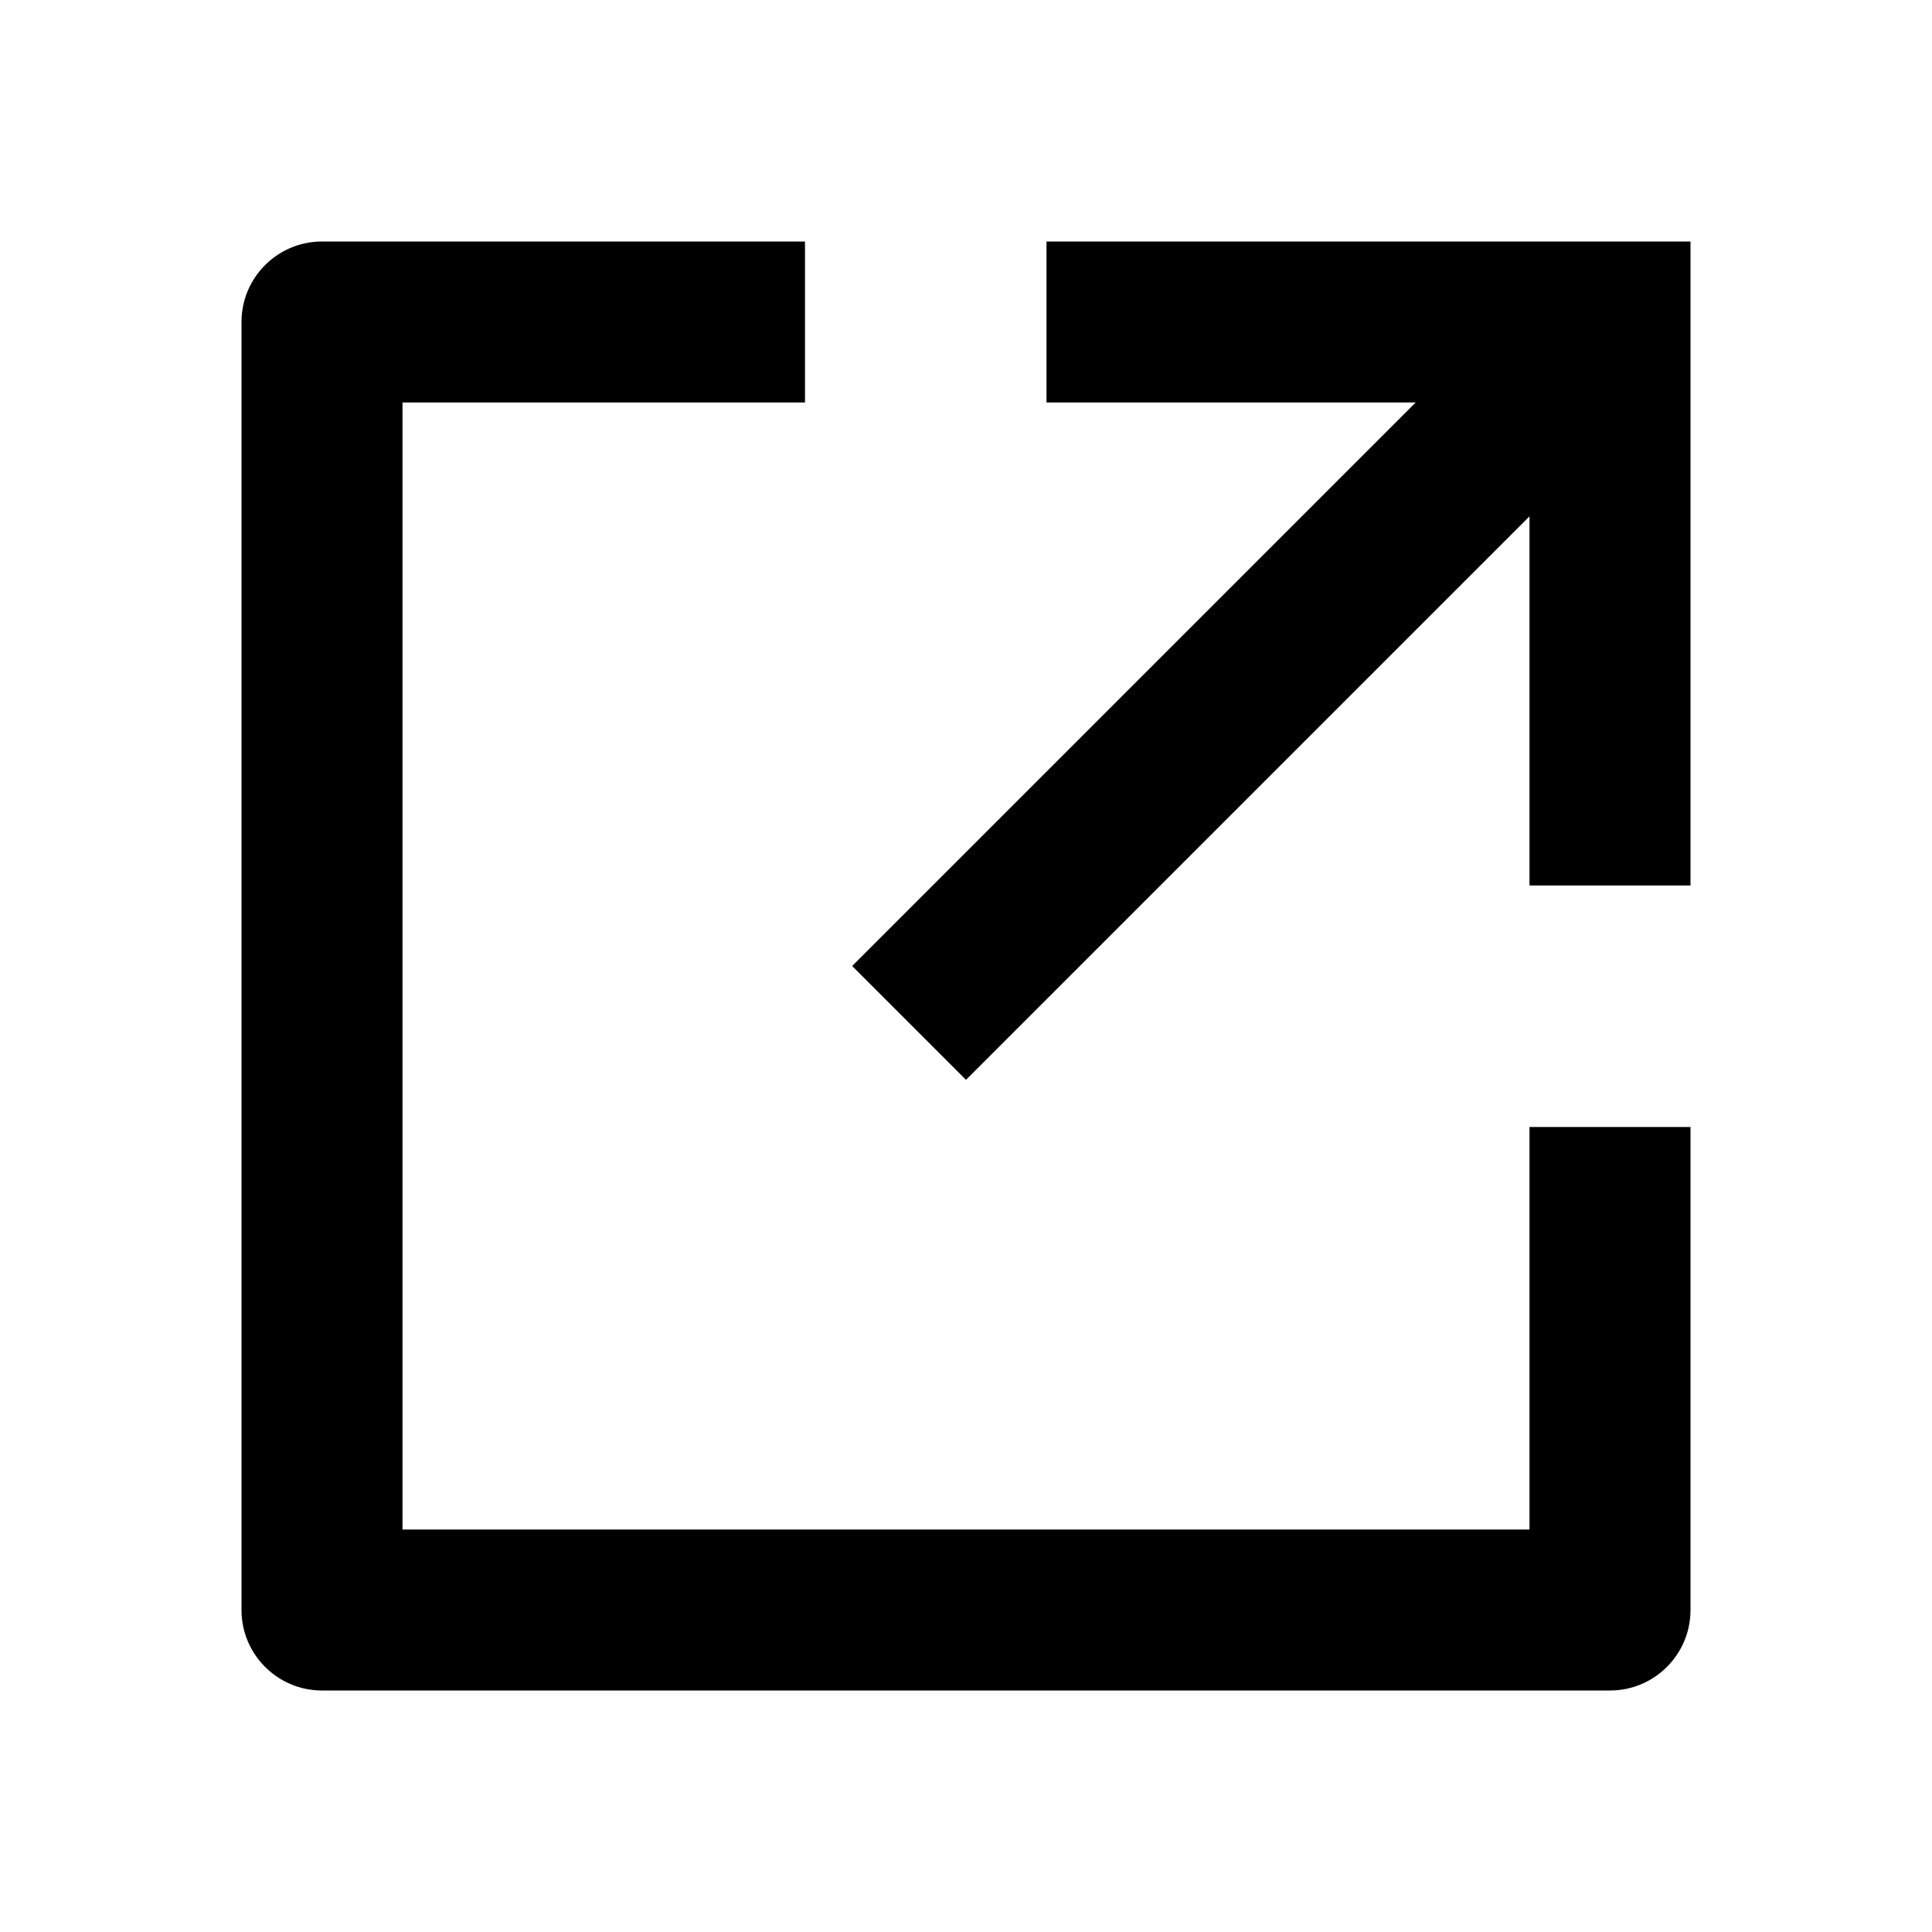
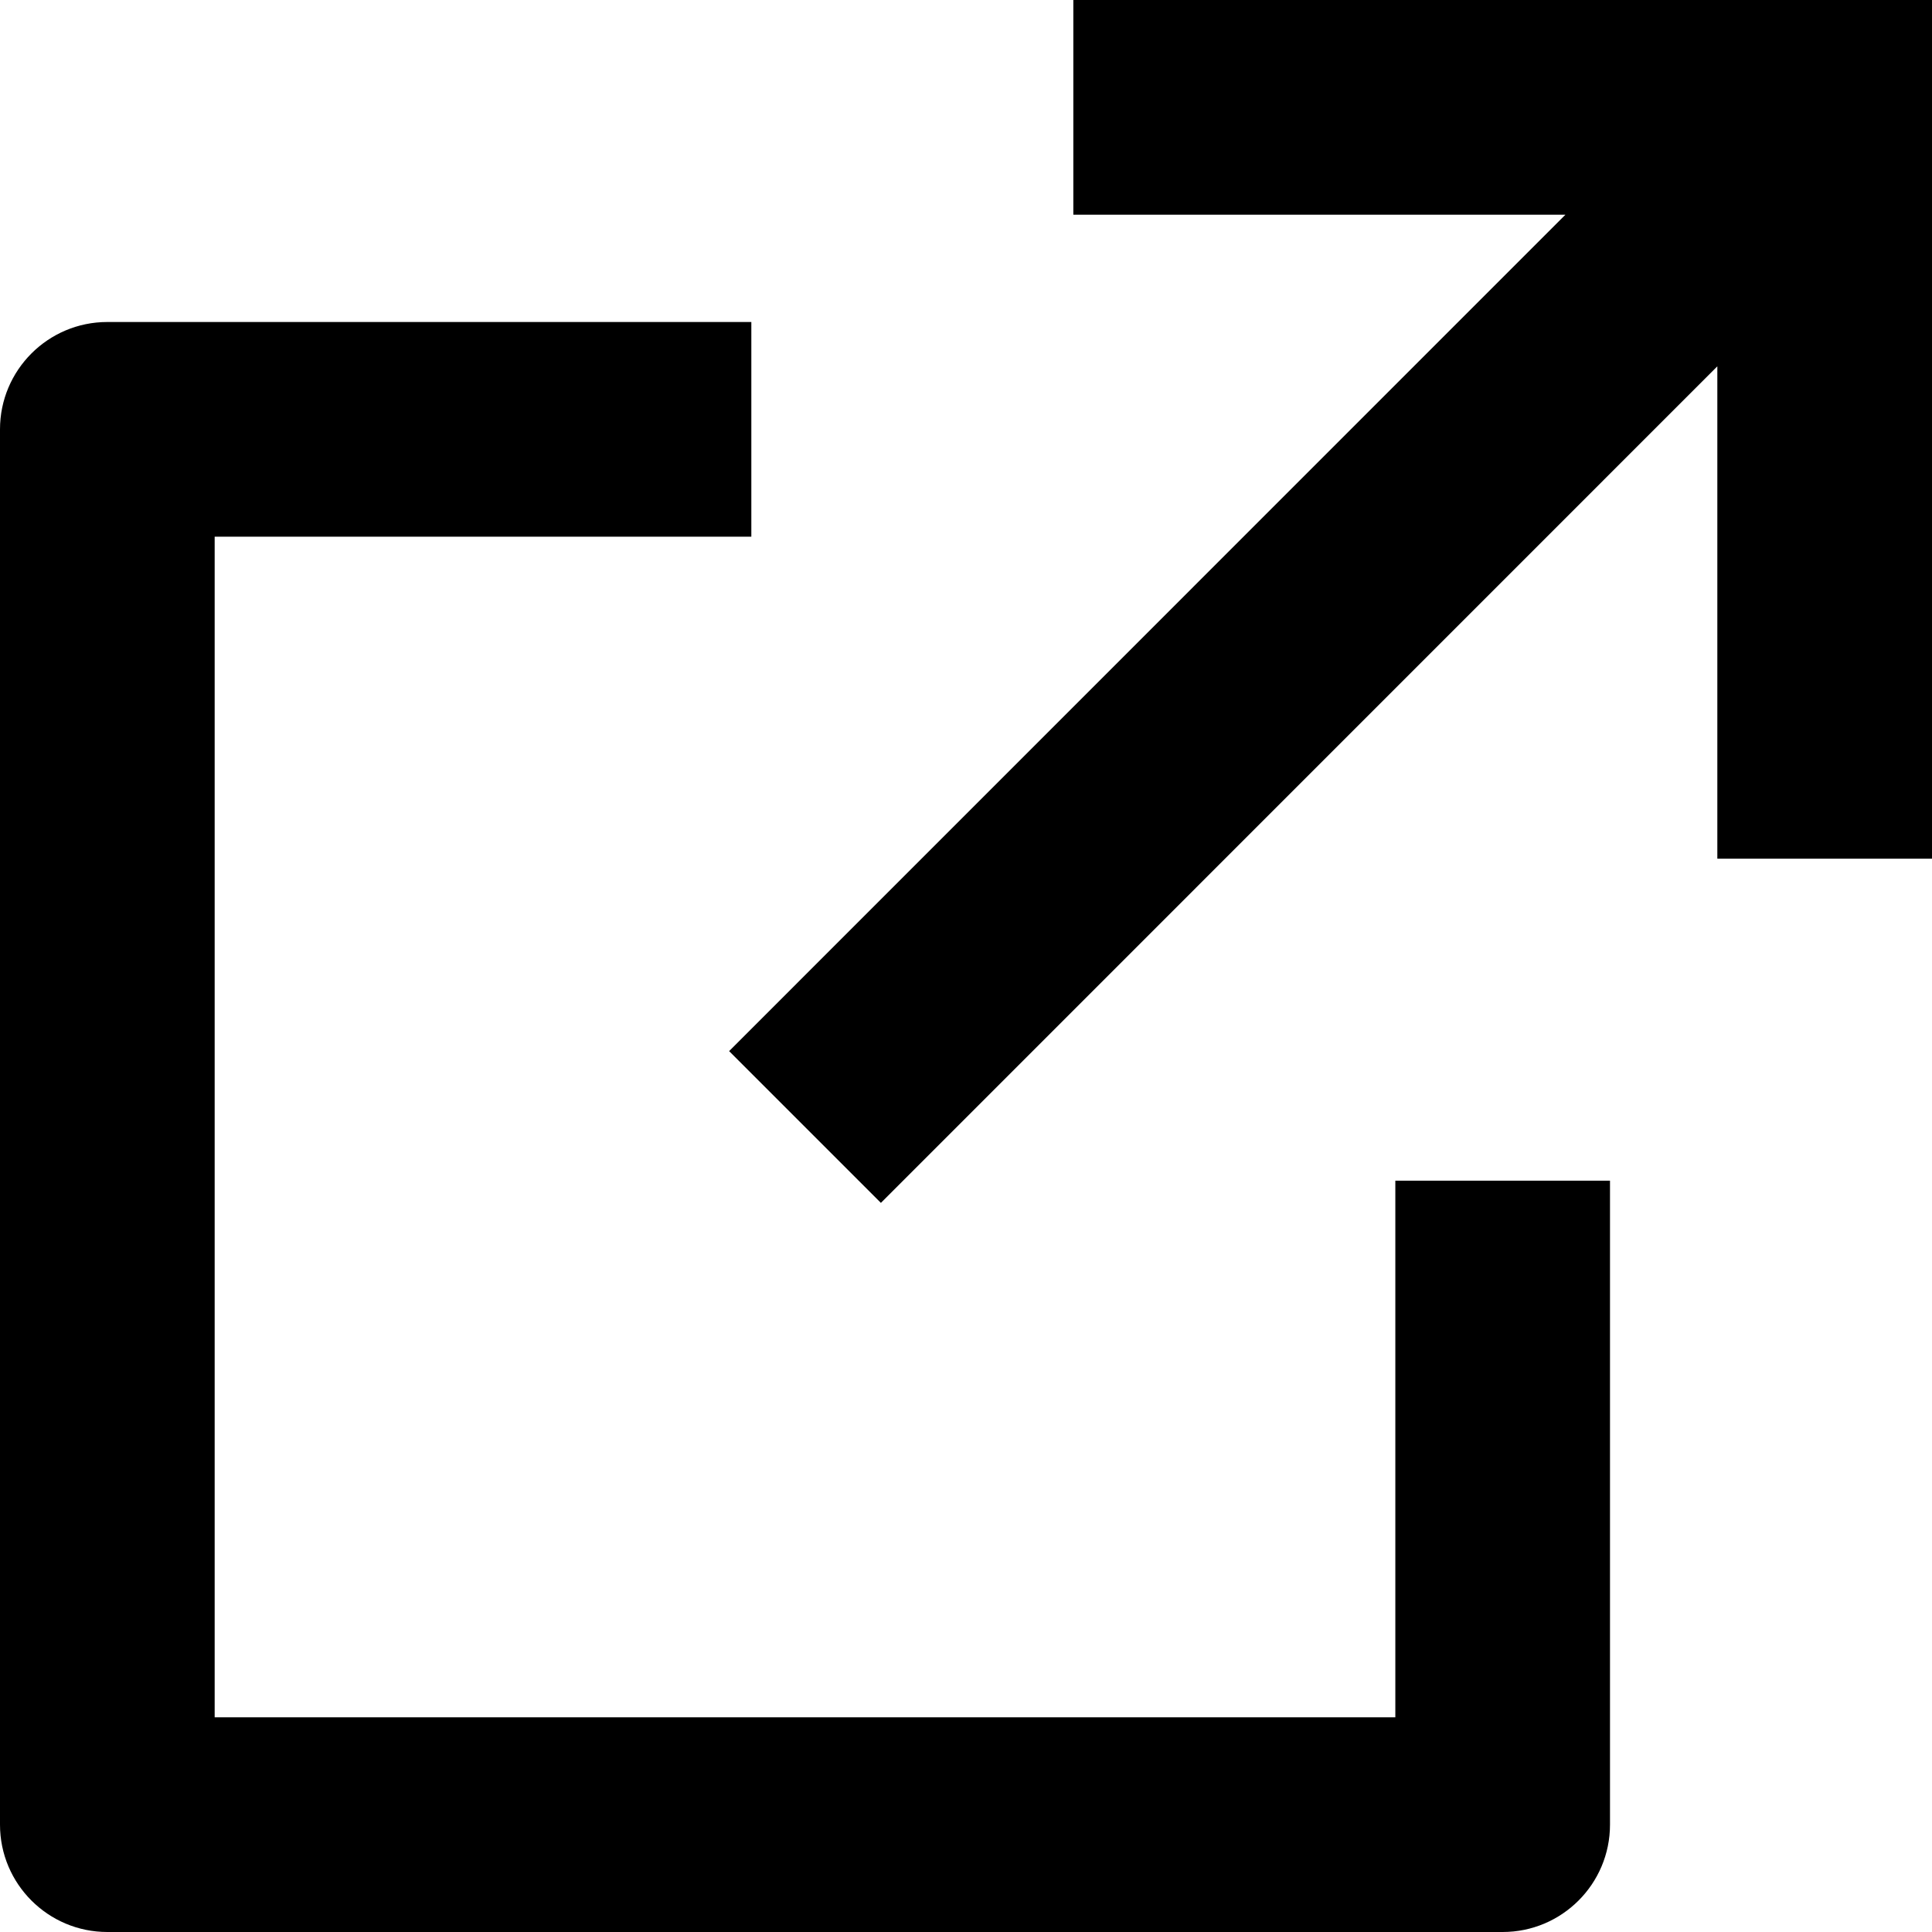
- <svg xmlns="http://www.w3.org/2000/svg" viewBox="0 0 24 24" data-license="Apache License 2.0" data-source="RemixIcon" fill="currentColor">
-   <path d="M10 3V5H5V19H19V14H21V20C21 20.552 20.552 21 20 21H4C3.448 21 3 20.552 3 20V4C3 3.448 3.448 3 4 3H10ZM17.586 5H13V3H21V11H19V6.414L12 13.414L10.586 12L17.586 5Z" />
+ <svg xmlns="http://www.w3.org/2000/svg" viewBox="0 0 18 18" fill="none" data-license="Apache License 2.0" data-source="NDLA">
+   <path d="M7 3V5H2V16H13V11H15V17C15 17.552 14.552 18 14 18H1C0.448 18 0 17.552 0 17V4C0 3.448 0.448 3 1 3H7ZM18 0V8H16L16 3.413L8.207 11.207L6.793 9.793L14.585 2H10V0H18Z" fill="currentColor" />
</svg>
